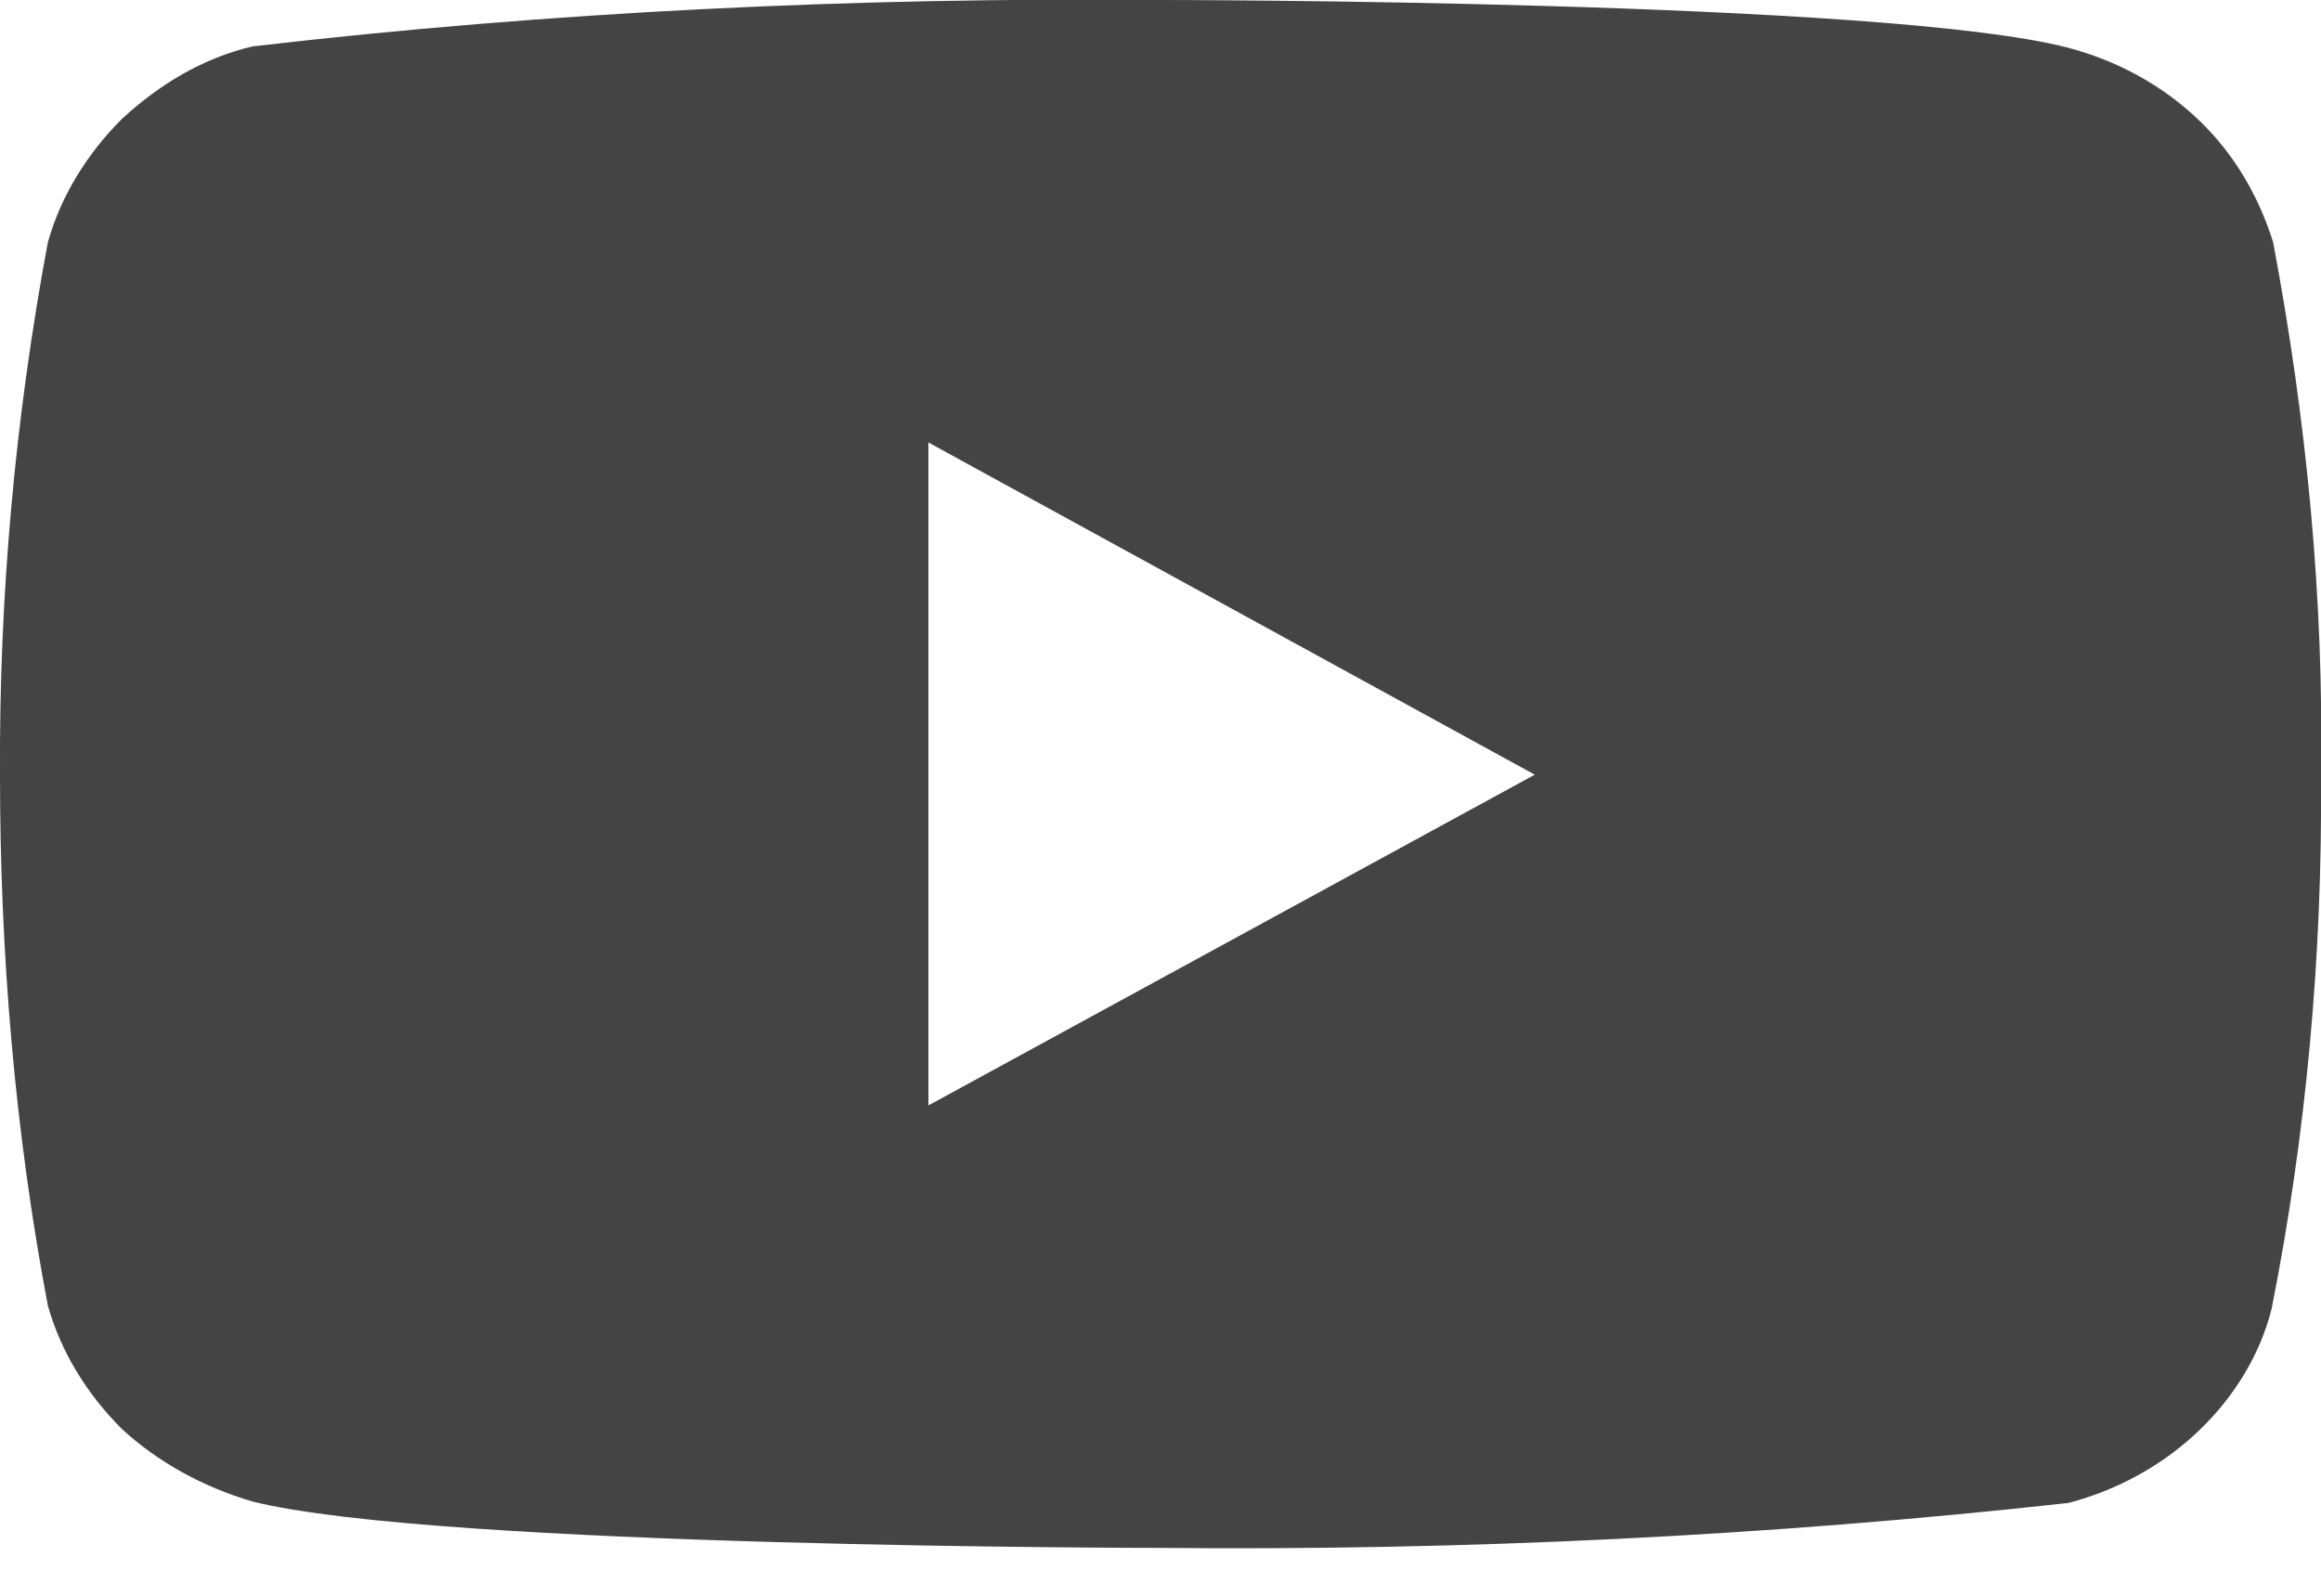
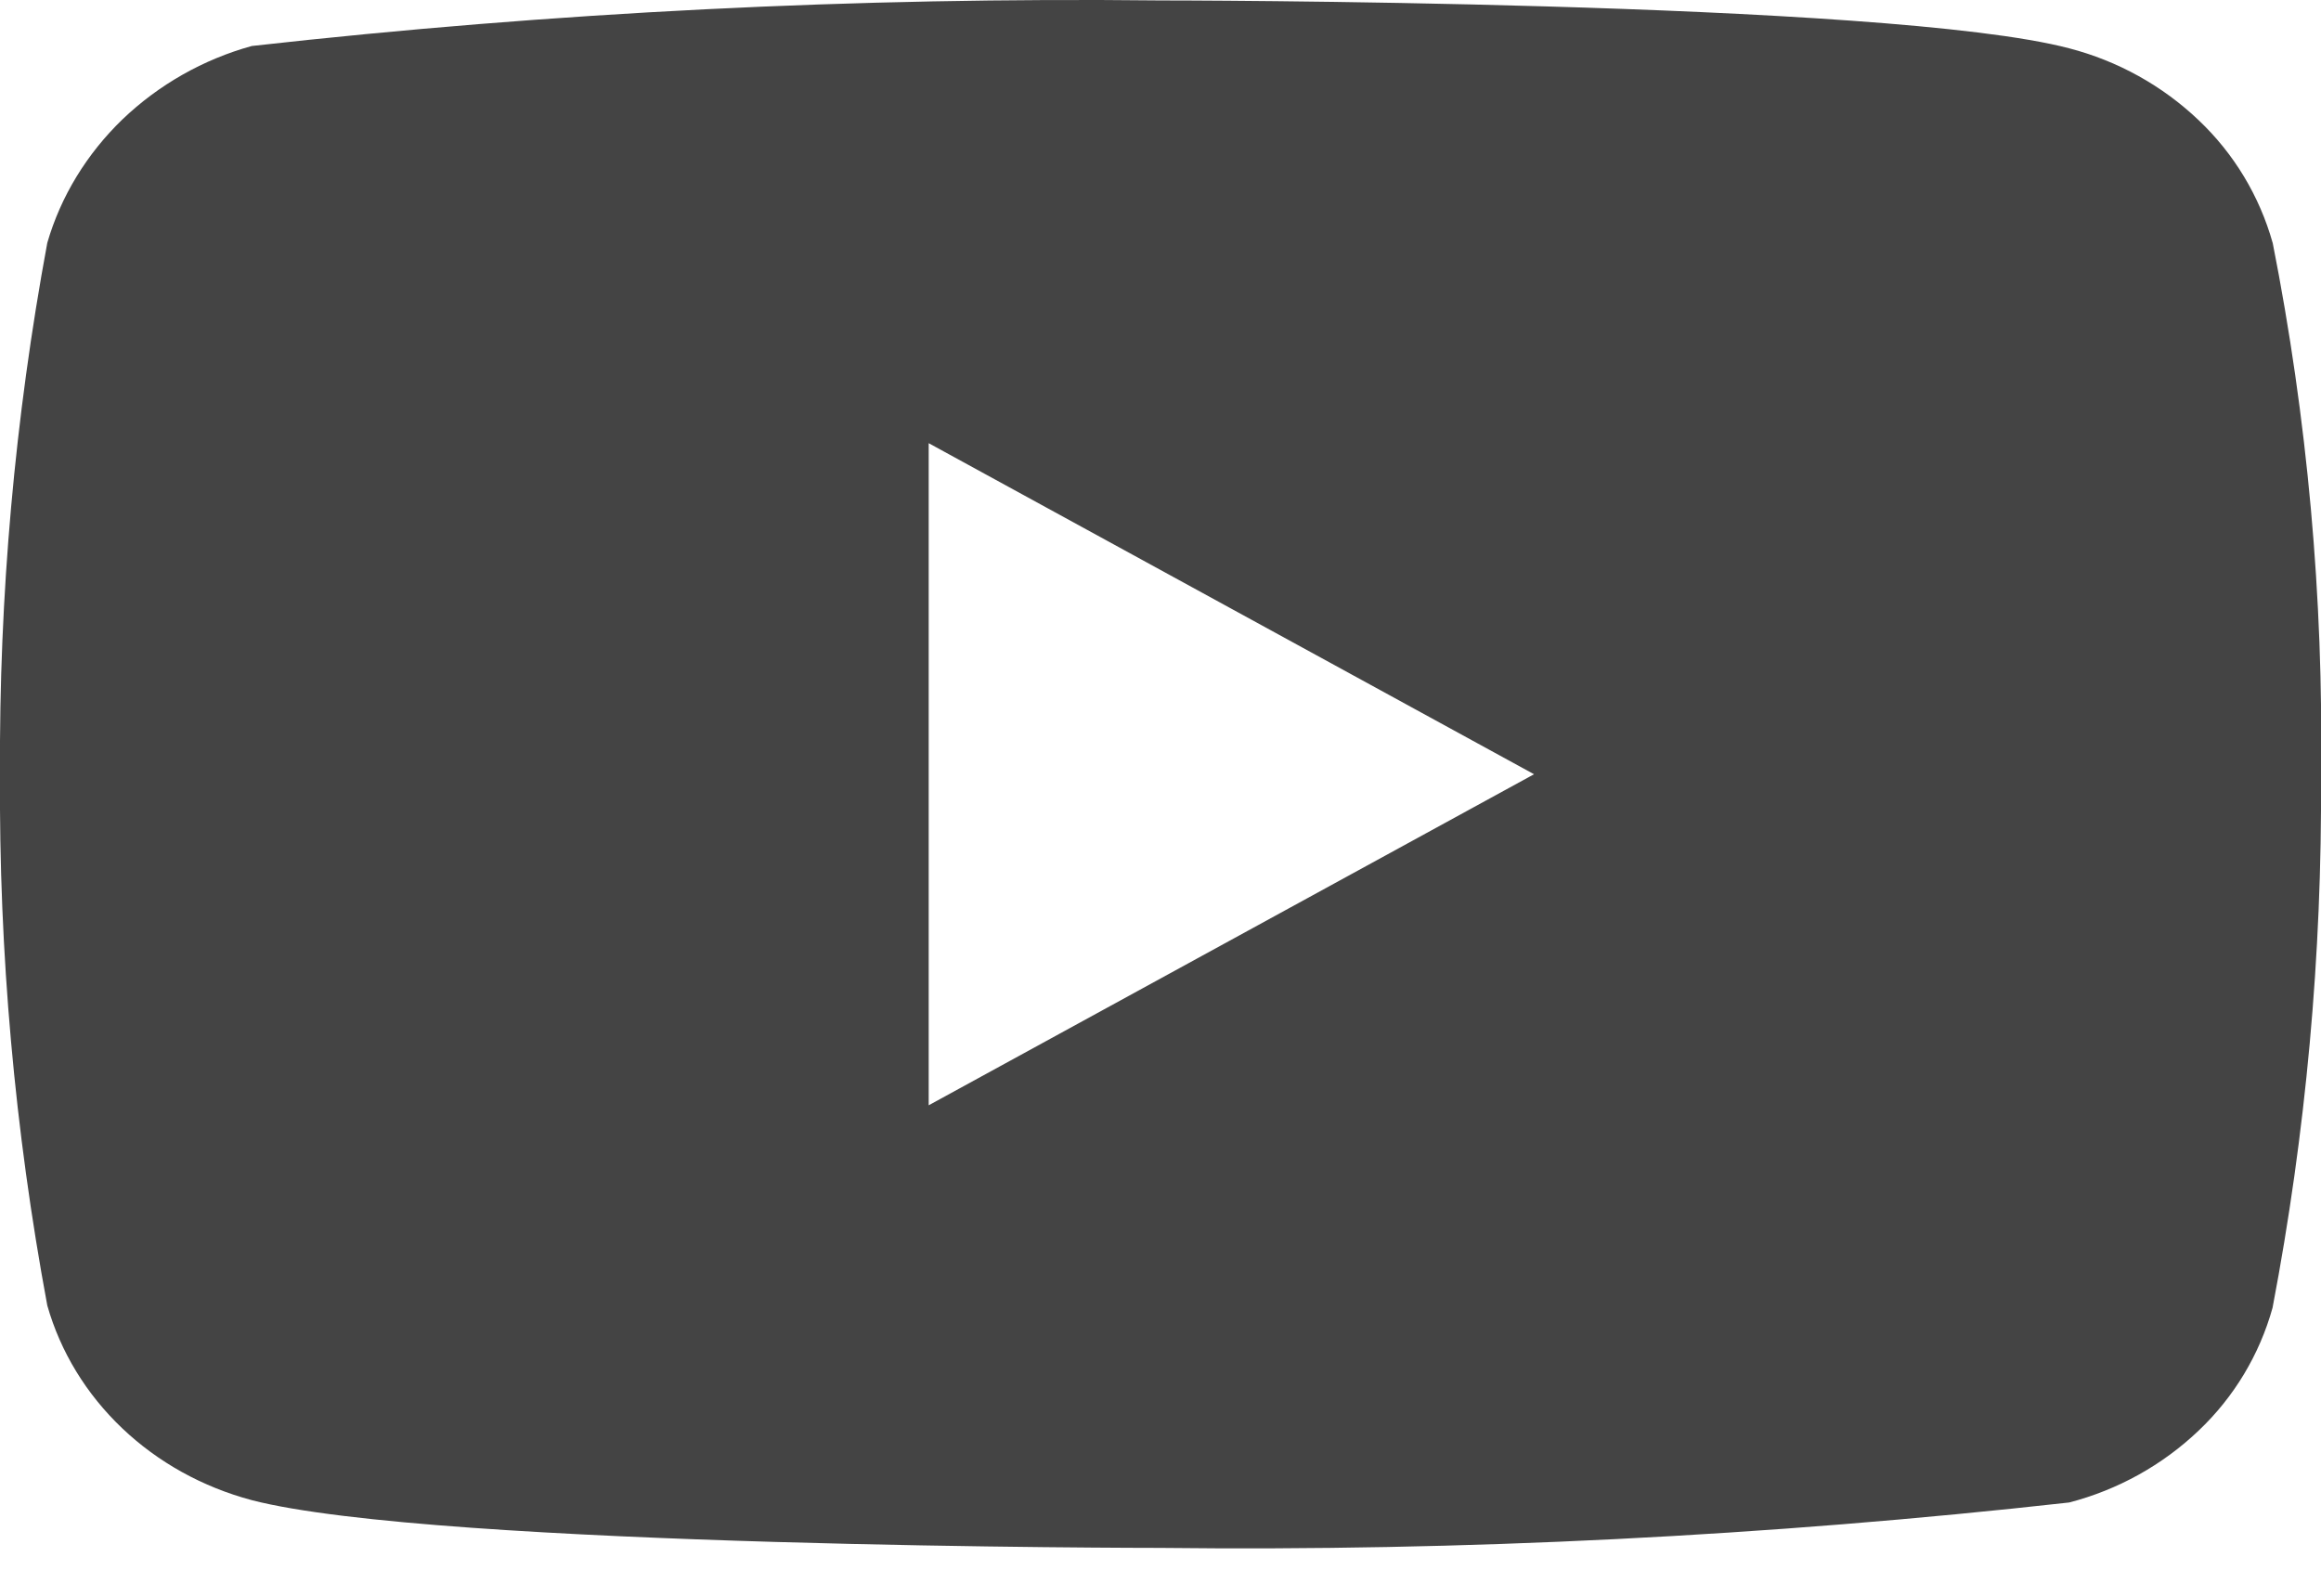
- <svg xmlns="http://www.w3.org/2000/svg" width="16" height="11" fill="none">
-   <path d="M15.67 1.67c-.1-.32-.27-.61-.51-.84-.25-.24-.56-.41-.9-.5C13.01 0 8 0 8 0 5.9-.02 3.8.08 1.74.32 1.4.4 1.1.58.84.82c-.24.24-.42.53-.51.85A19.4 19.4 0 0 0 0 5.34C0 6.56.1 7.79.33 9c.09.32.27.61.51.85.25.23.56.4.9.5 1.27.32 6.26.32 6.26.32 2.09.02 4.18-.08 6.26-.31.34-.09.65-.26.9-.5.24-.23.42-.52.5-.84.24-1.21.35-2.44.34-3.67.02-1.23-.1-2.46-.33-3.68ZM6.4 7.62V3.05l4.18 2.29L6.4 7.62Z" fill="#444" />
+ <svg xmlns="http://www.w3.org/2000/svg" width="16" height="11" viewBox="0 0 16 11" fill="none">
+   <path d="M15.667 1.675C15.576 1.351 15.4 1.059 15.156 0.828C14.906 0.59 14.599 0.42 14.264 0.333C13.012 0.003 7.996 0.003 7.996 0.003C5.905 -0.02 3.815 0.084 1.736 0.317C1.402 0.409 1.095 0.583 0.844 0.823C0.598 1.061 0.419 1.353 0.326 1.674C0.102 2.882 -0.007 4.108 0 5.337C-0.008 6.564 0.101 7.79 0.326 8.999C0.417 9.319 0.595 9.61 0.842 9.845C1.09 10.081 1.398 10.251 1.736 10.341C3.005 10.67 7.996 10.67 7.996 10.67C10.09 10.694 12.184 10.589 14.264 10.357C14.599 10.27 14.906 10.1 15.156 9.862C15.4 9.631 15.576 9.338 15.666 9.015C15.896 7.808 16.008 6.581 16 5.352C16.018 4.118 15.906 2.885 15.667 1.674V1.675ZM6.402 7.619V3.055L10.575 5.337L6.402 7.619Z" fill="#444444" />
</svg>
